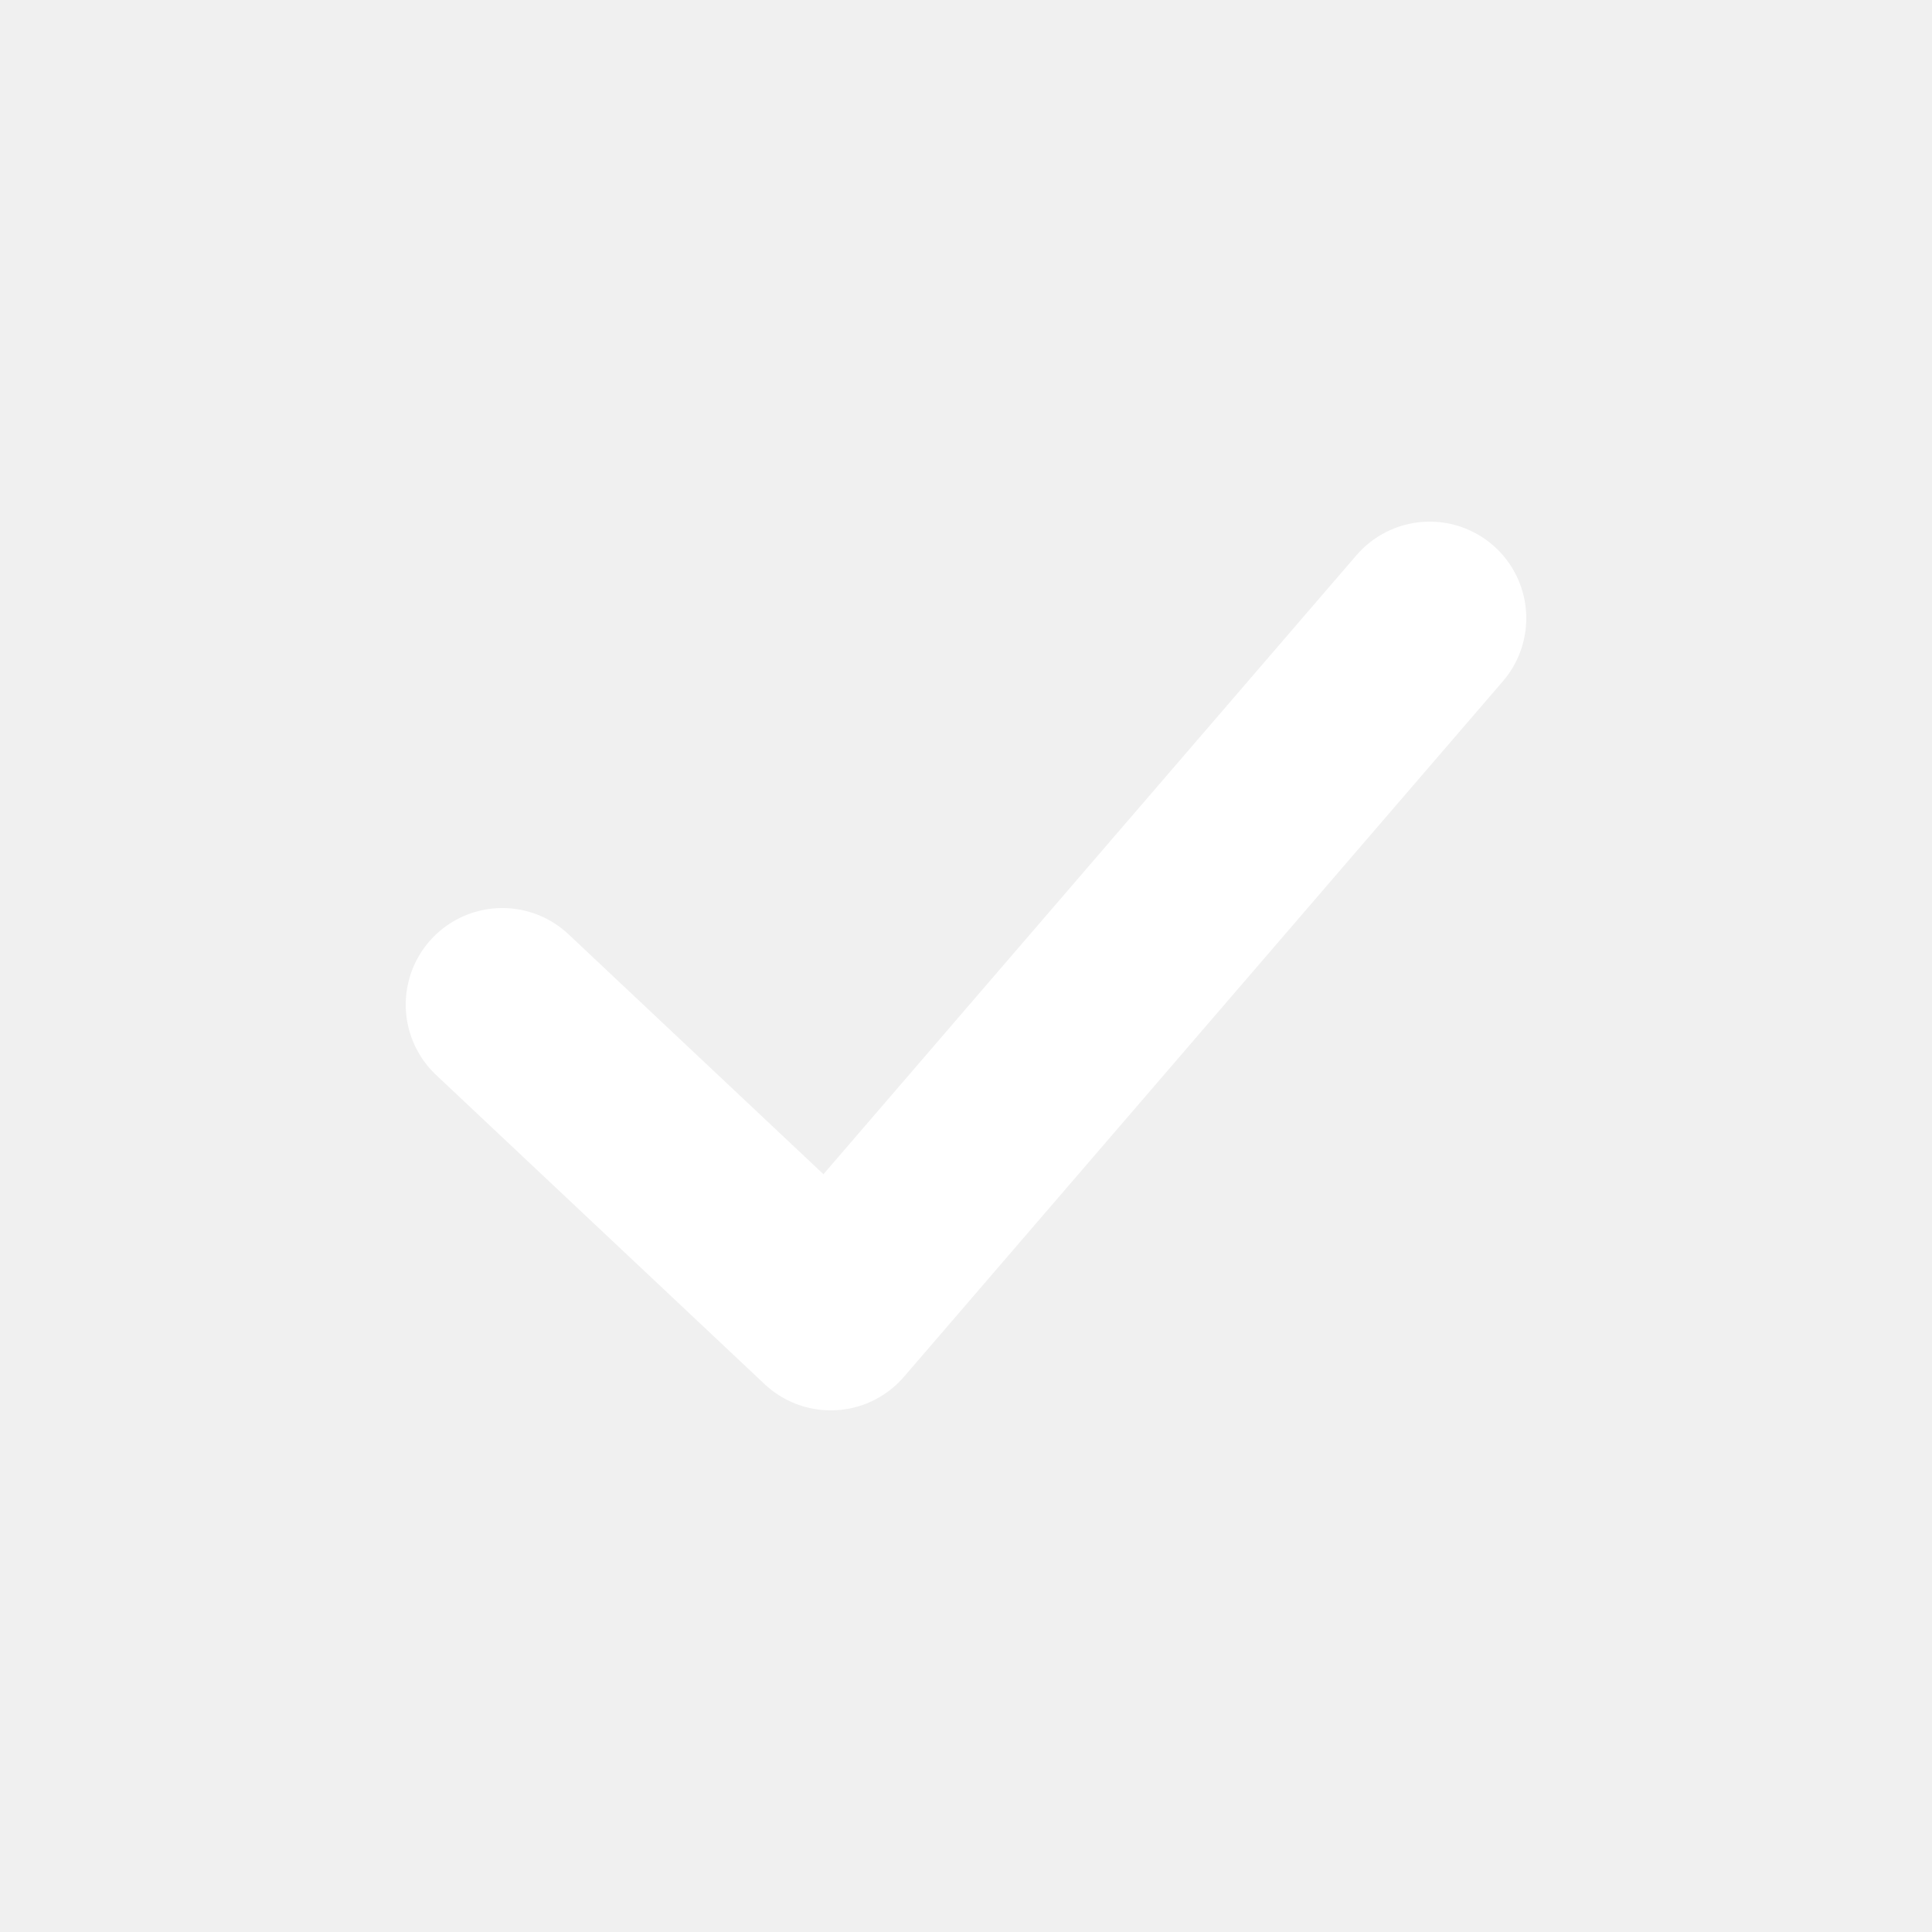
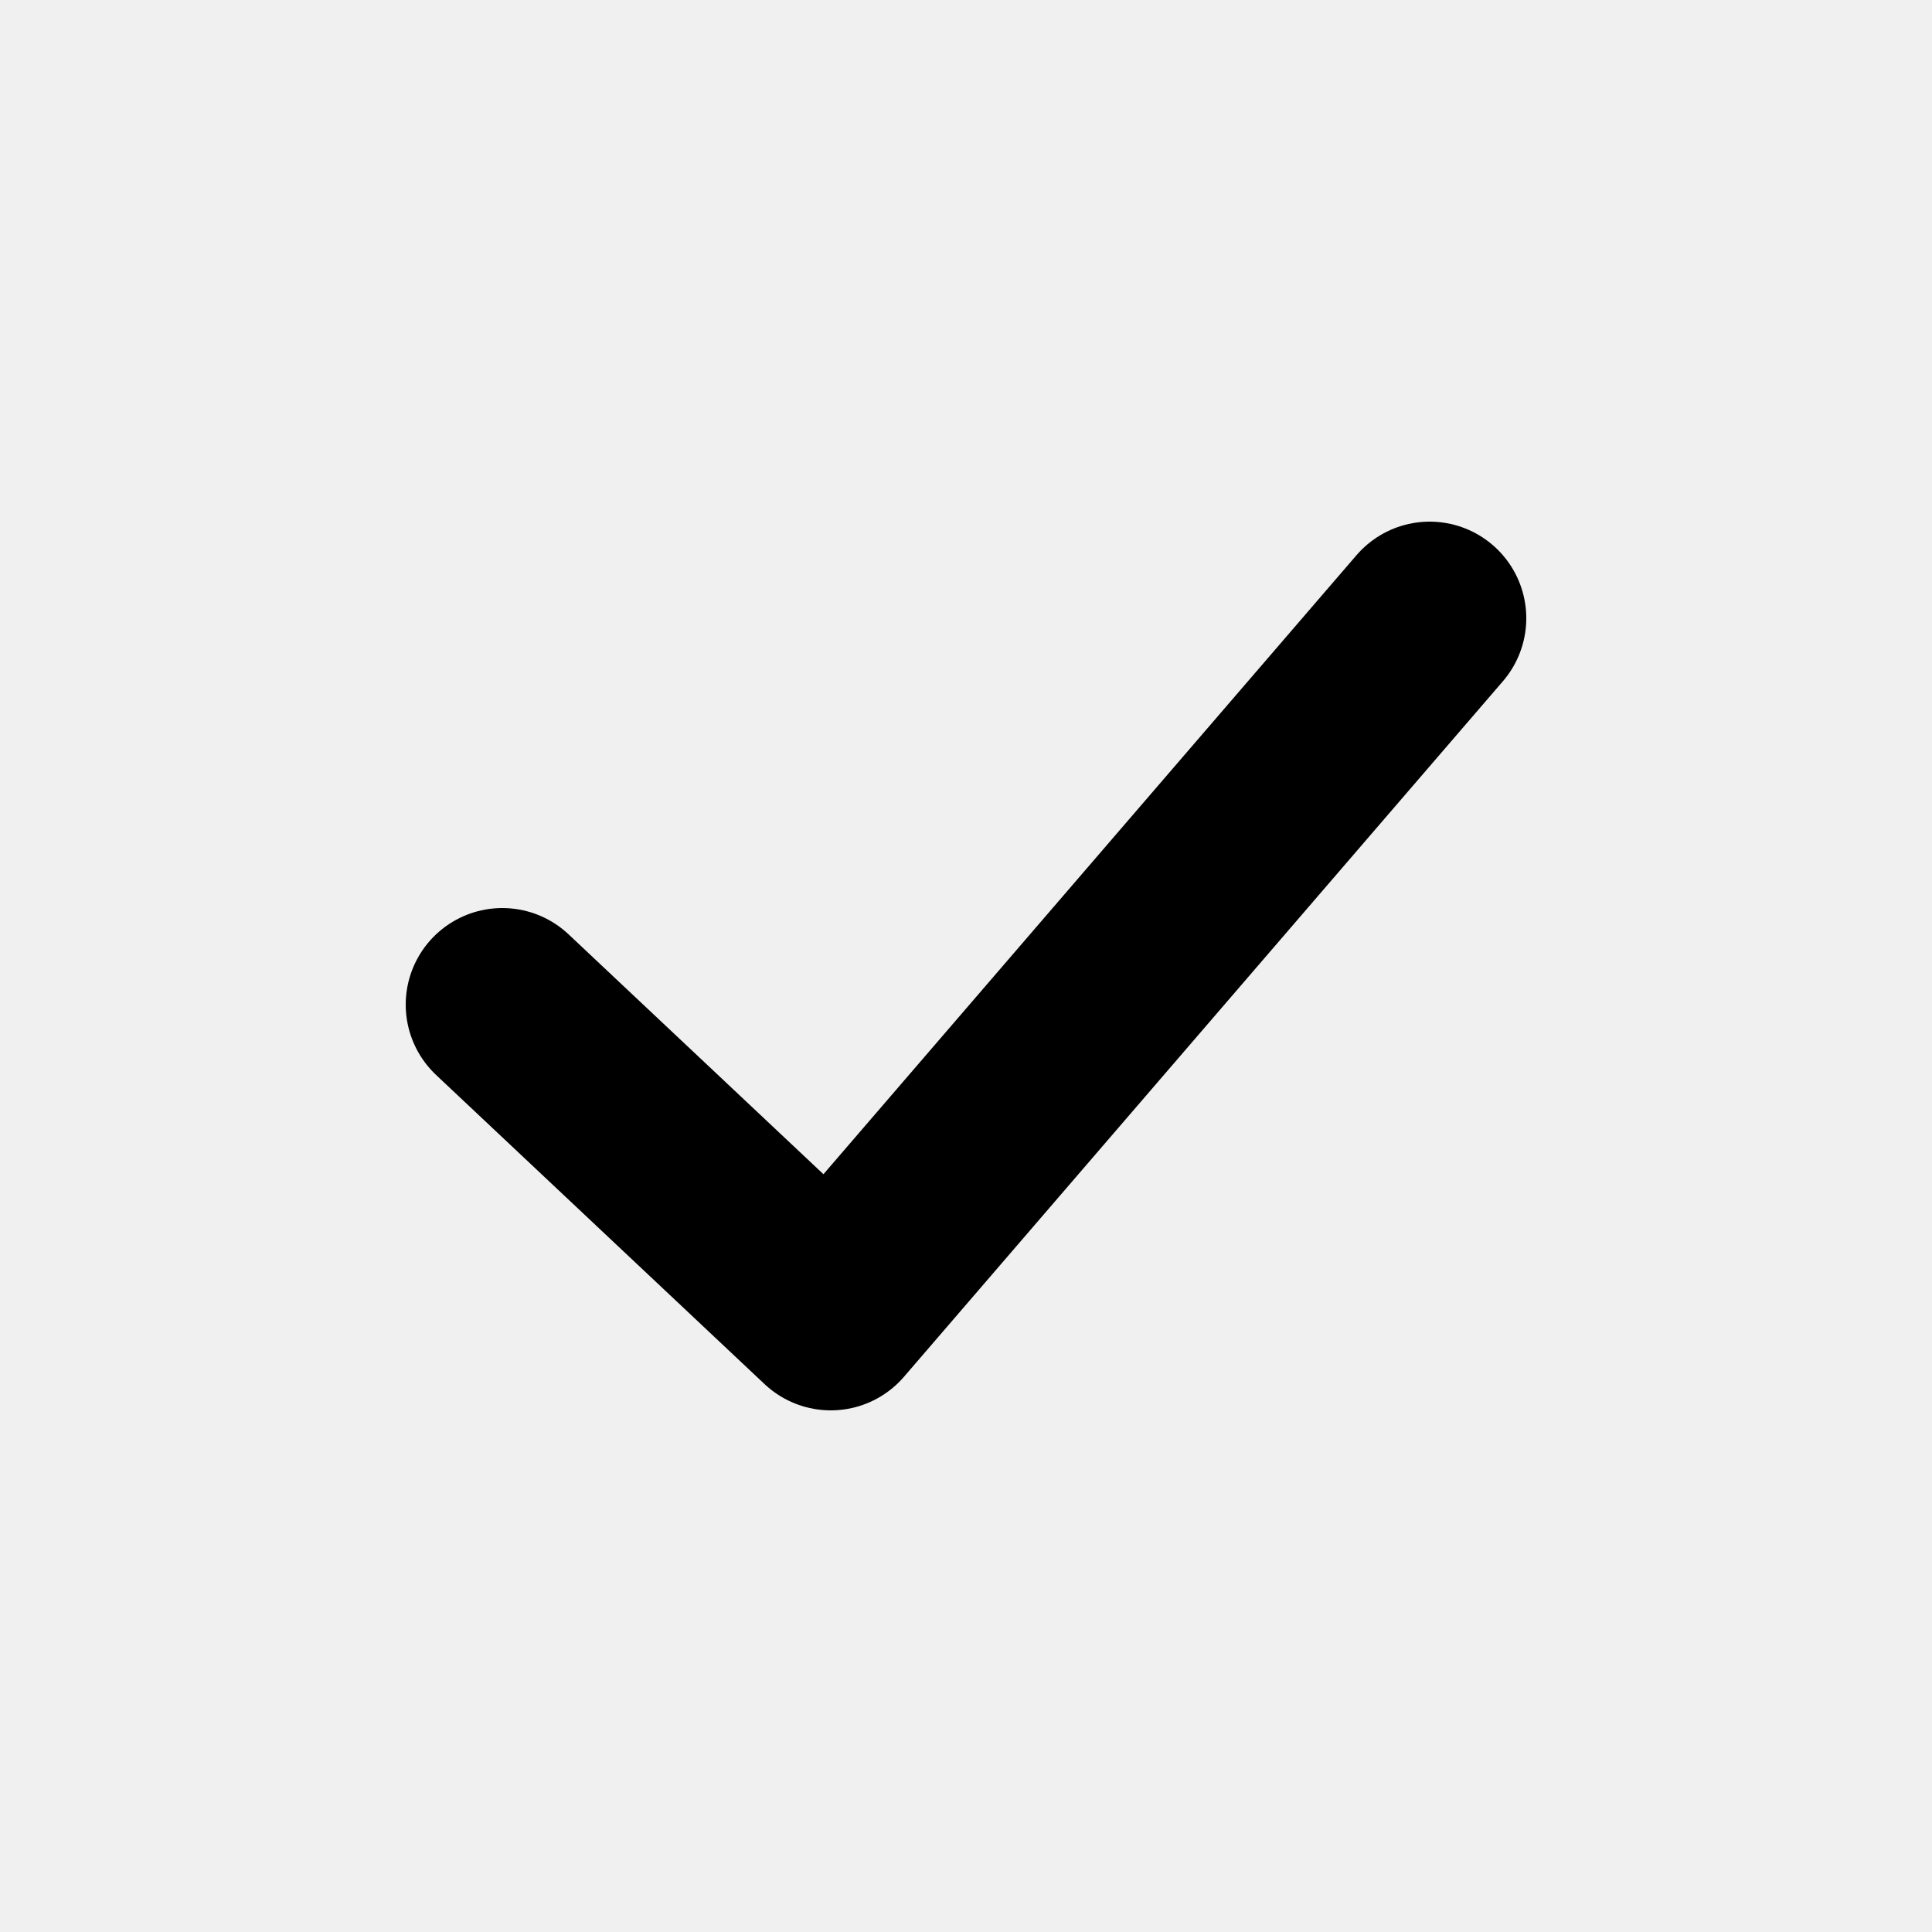
<svg xmlns="http://www.w3.org/2000/svg" viewBox="0 0 14 14" width="14" height="14">
-   <path d="M3.64 7.28 L6.02 9.52 L10.36 4.48" fill="none" stroke="#ffffff" stroke-width="1.4" stroke-linecap="round" stroke-linejoin="round" />
+   <path d="M3.64 7.28 L6.02 9.52 L10.36 4.48" fill="none" stroke="currentColor" stroke-width="1.4" stroke-linecap="round" stroke-linejoin="round" />
</svg>
